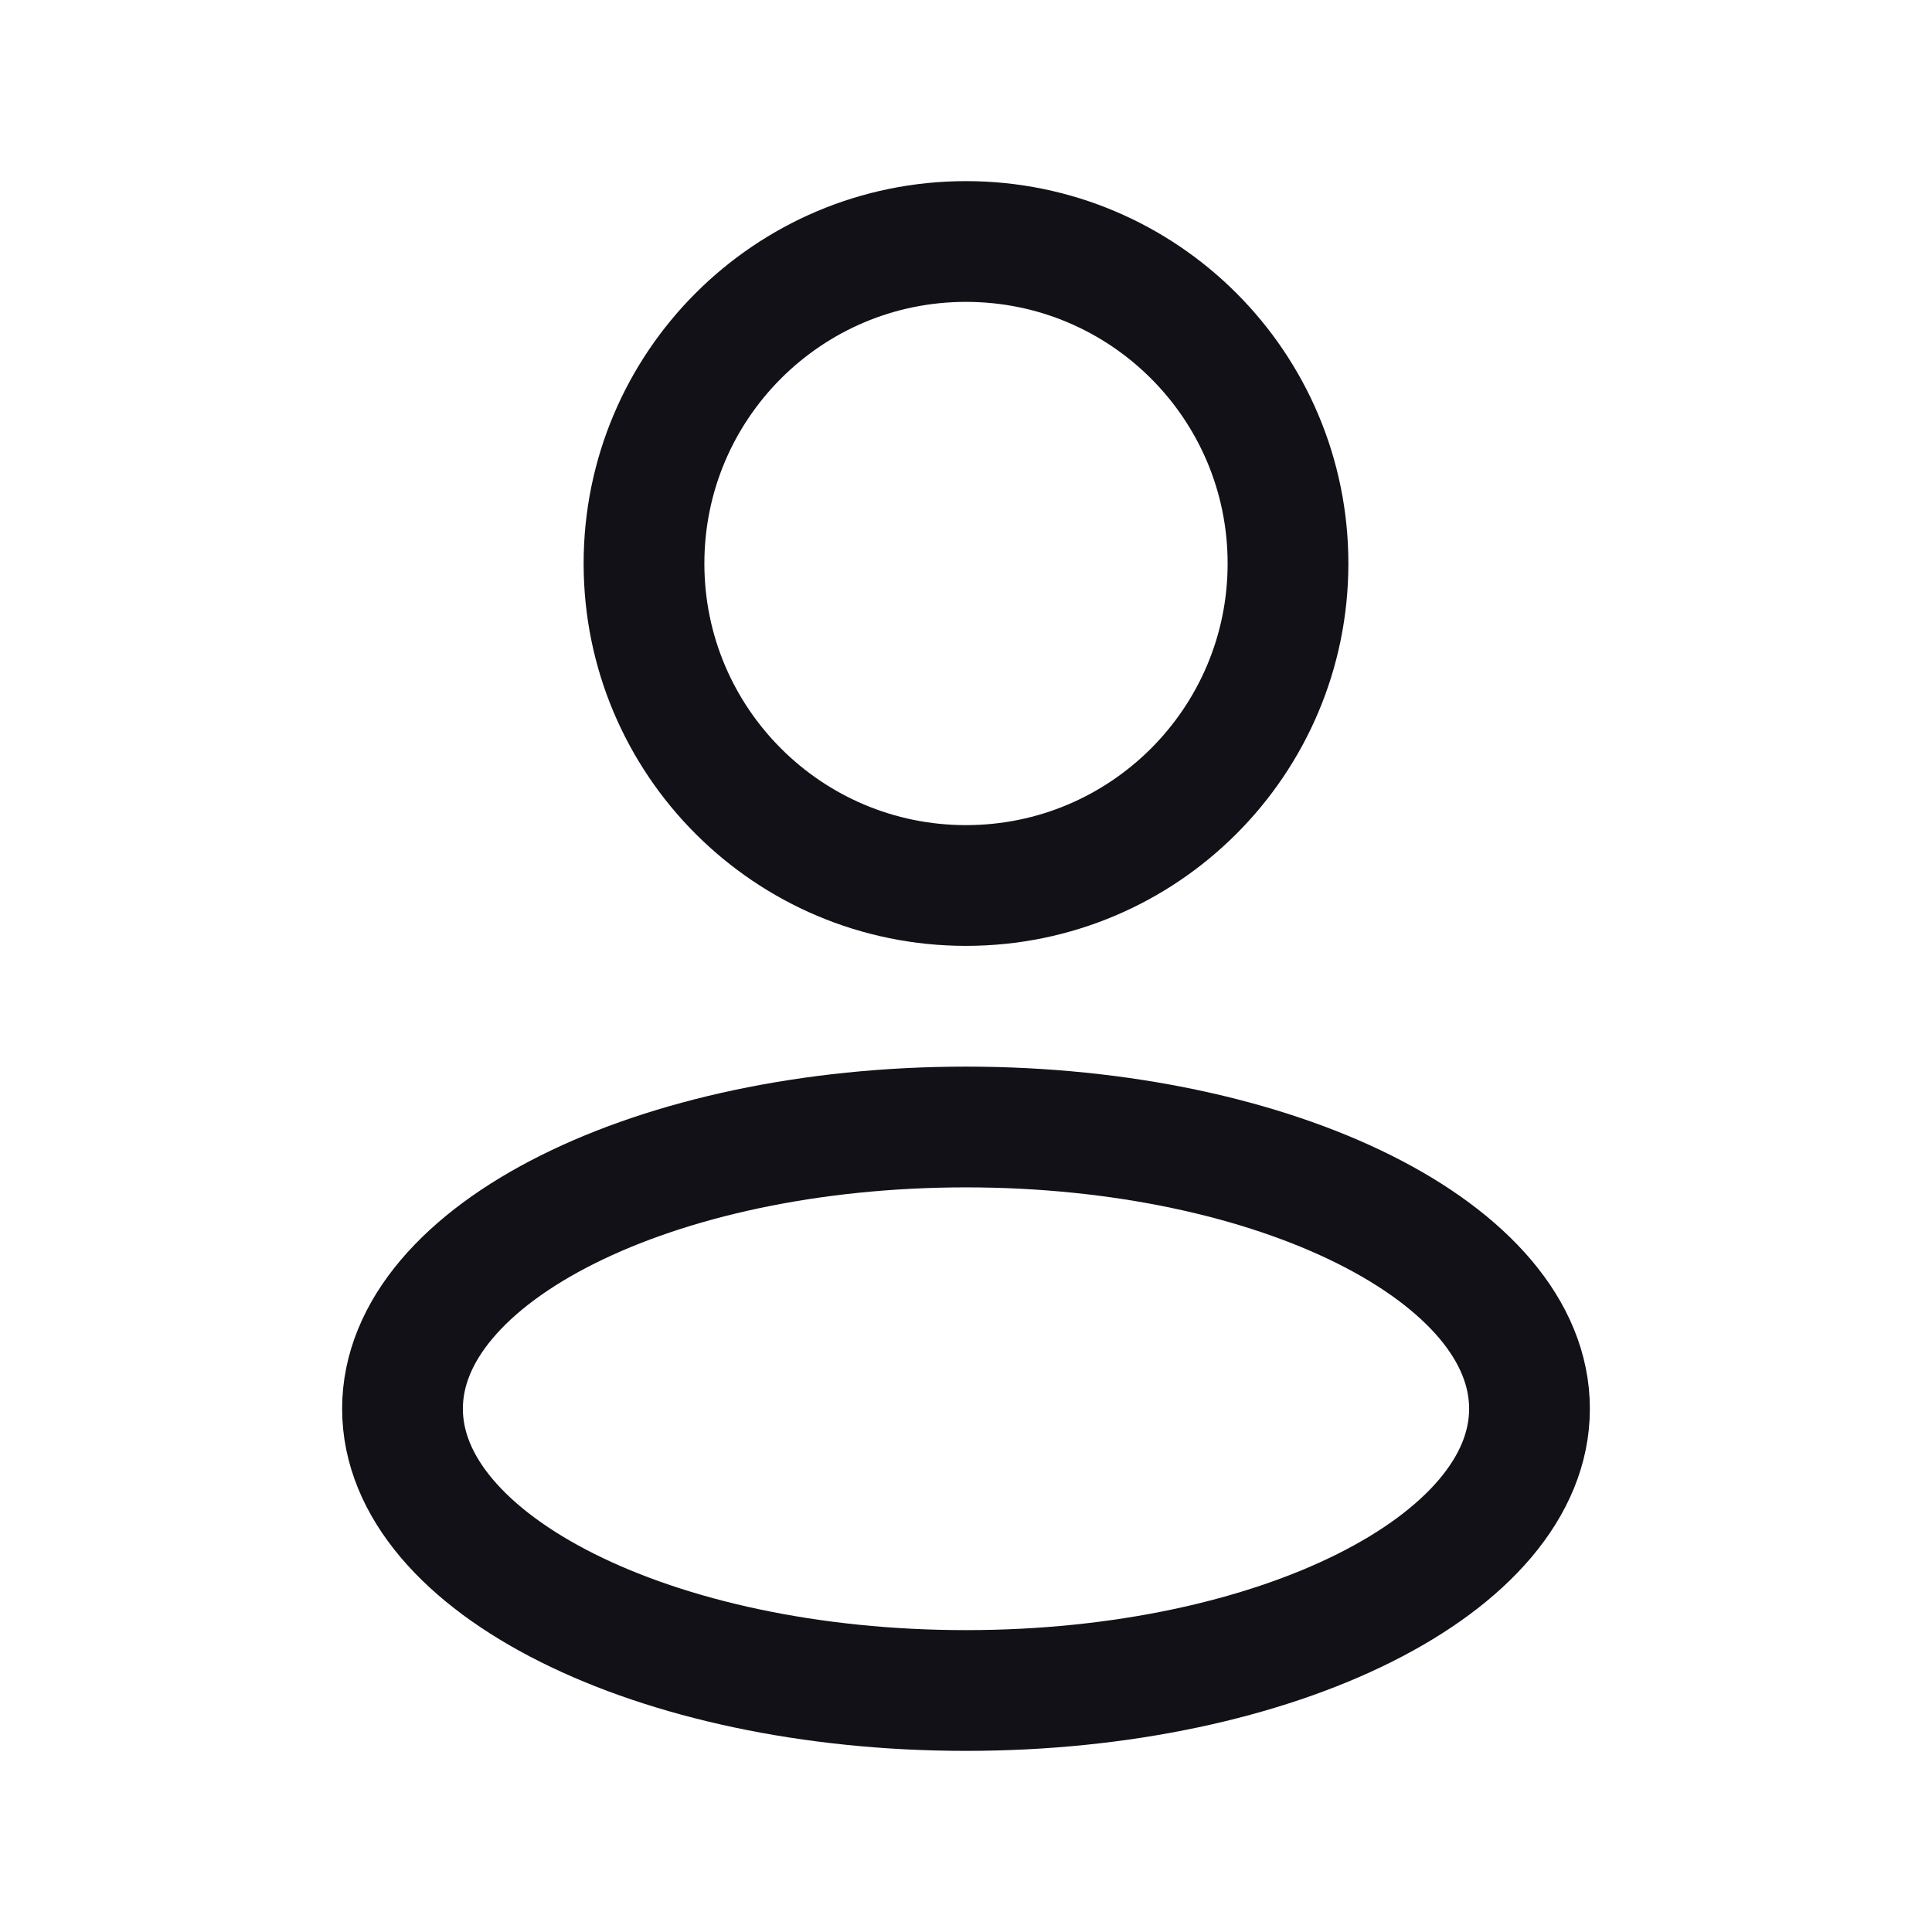
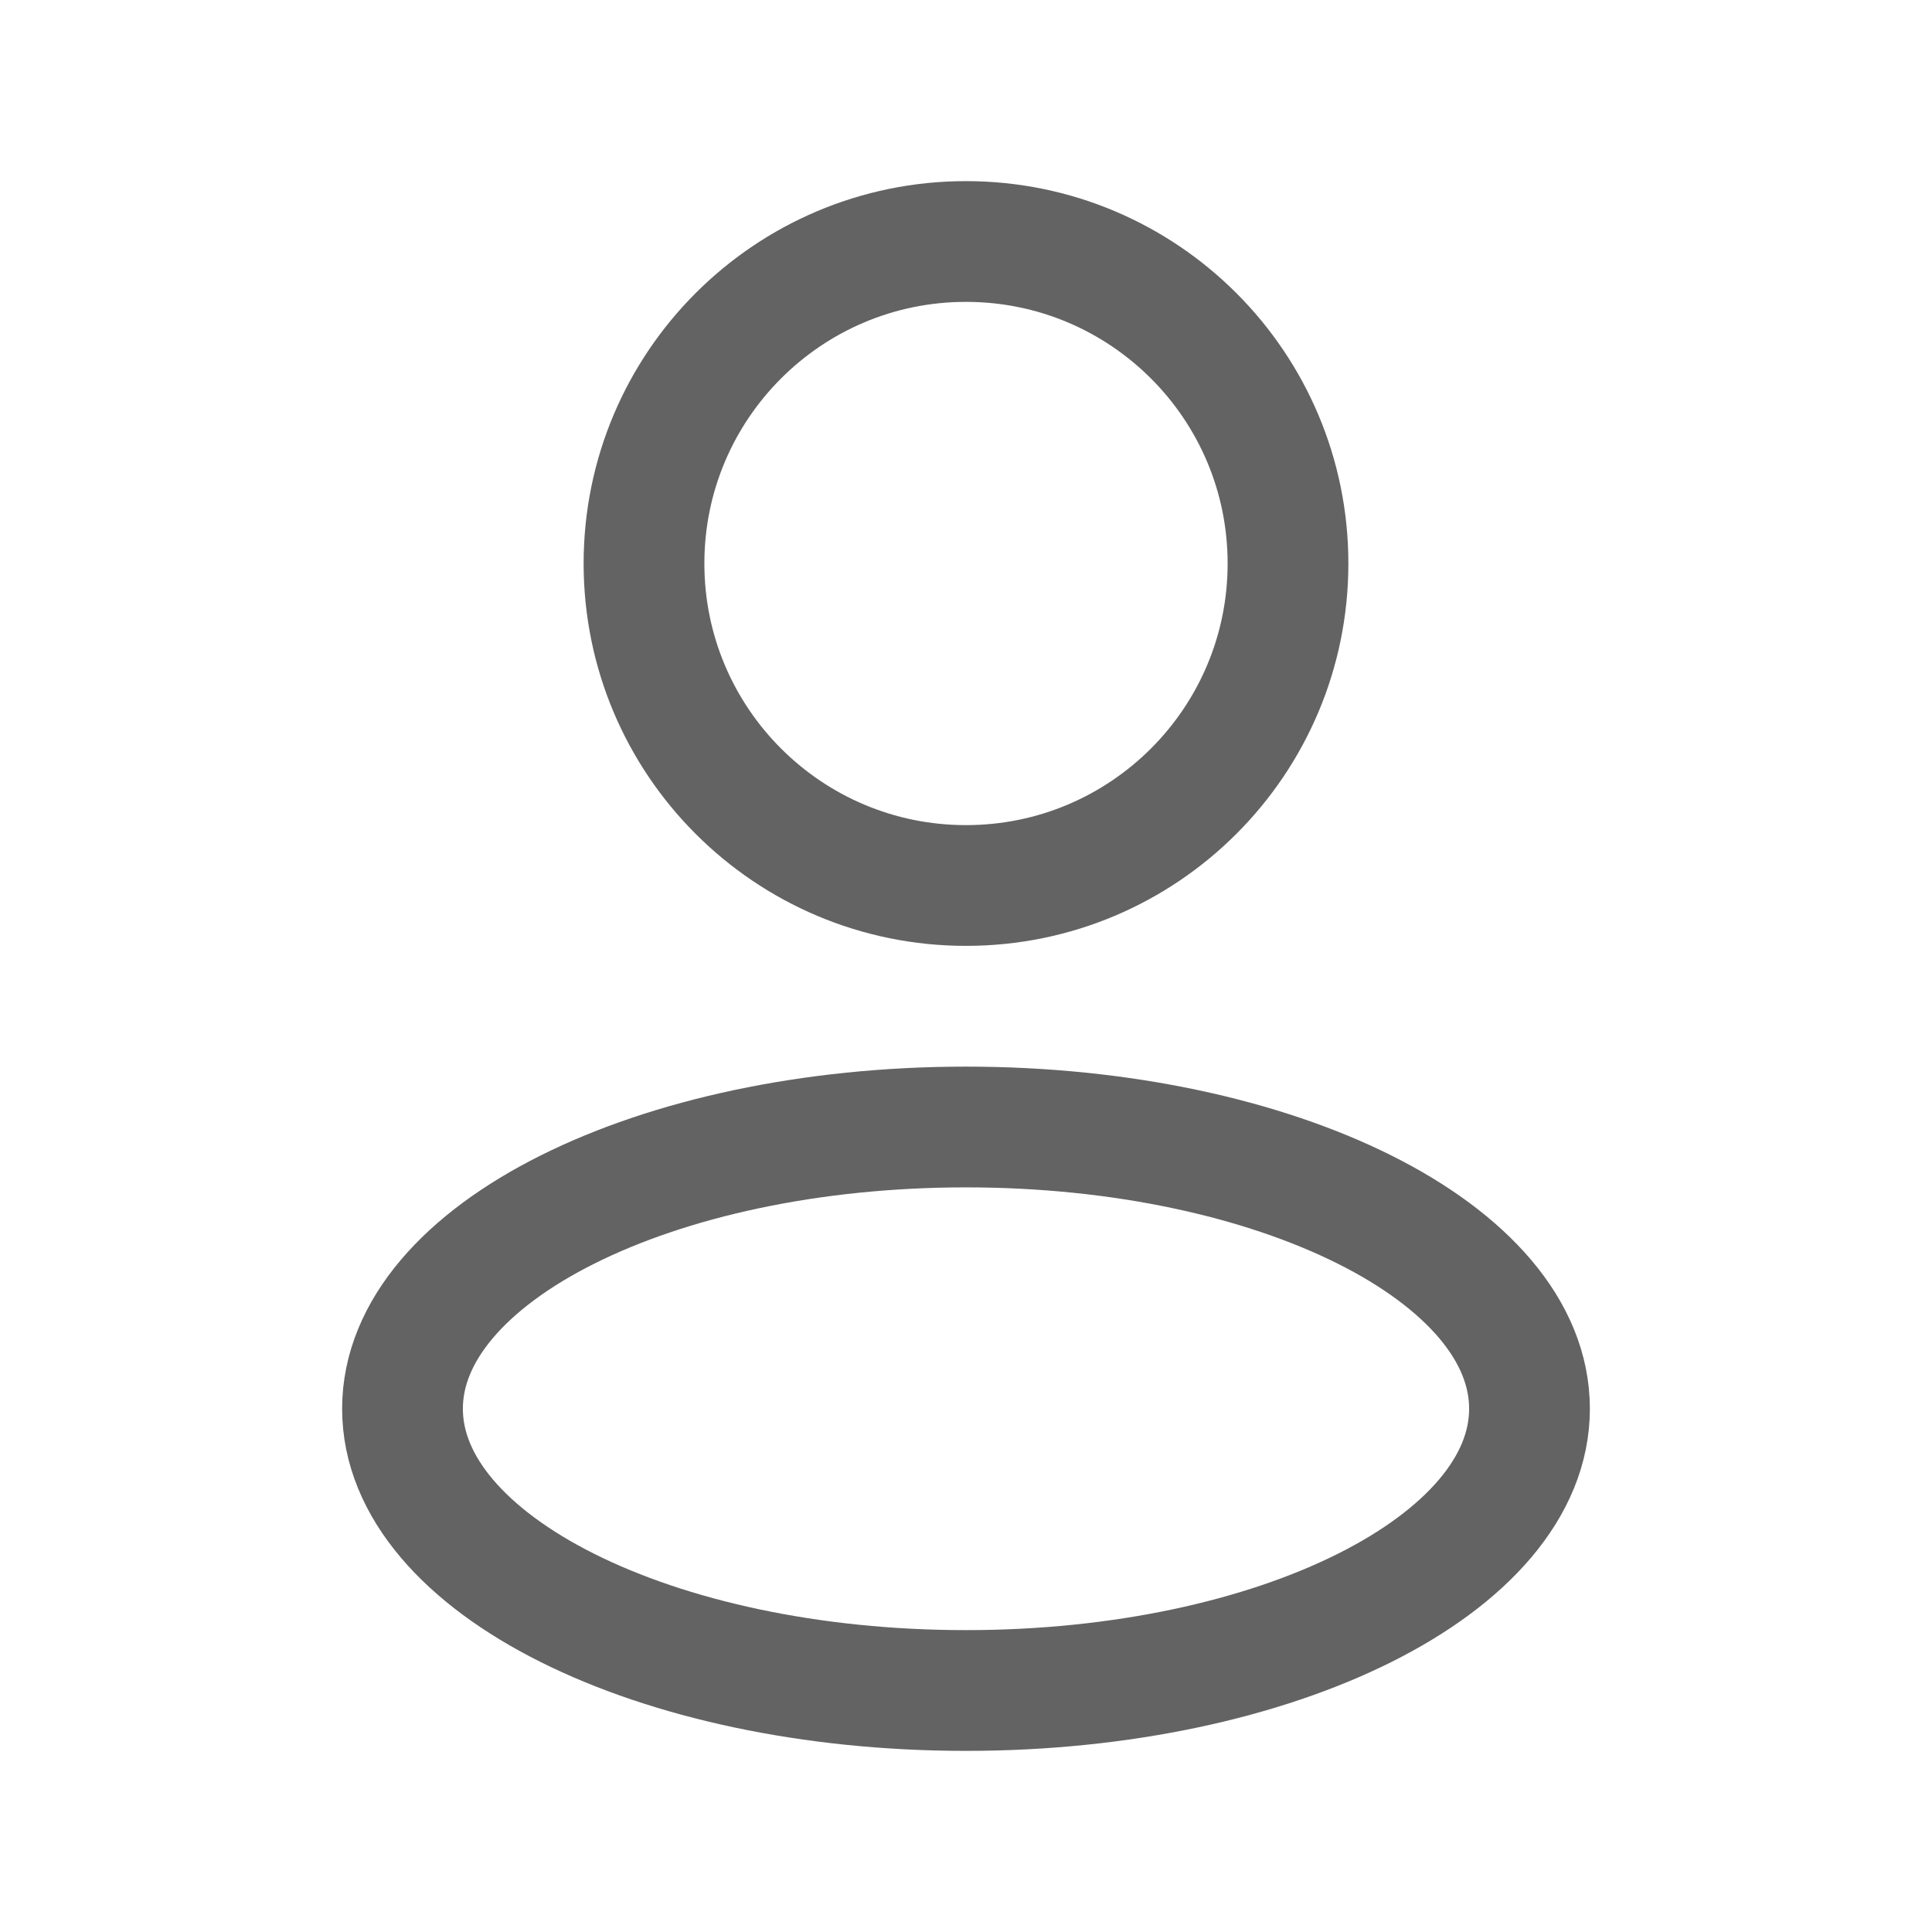
<svg xmlns="http://www.w3.org/2000/svg" width="24" height="24" viewBox="0 0 24 24" fill="none">
-   <ellipse cx="12" cy="17.5" rx="7" ry="3.5" stroke="#131118" stroke-width="1.5" stroke-linejoin="round" />
-   <circle cx="12" cy="7" r="4" stroke="#131118" stroke-width="1.5" stroke-linejoin="round" />
+   <path d="M12 21C15.866 21 19 19.433 19 17.5C19 15.567 15.866 14 12 14C8.134 14 5 15.567 5 17.5C5 19.433 8.134 21 12 21Z" stroke="#636363" stroke-width="1.5" stroke-linejoin="round" />
+   <path d="M12 11C14.209 11 16 9.209 16 7C16 4.791 14.209 3 12 3C9.791 3 8 4.791 8 7C8 9.209 9.791 11 12 11Z" stroke="#636363" stroke-width="1.5" stroke-linejoin="round" />
</svg>
